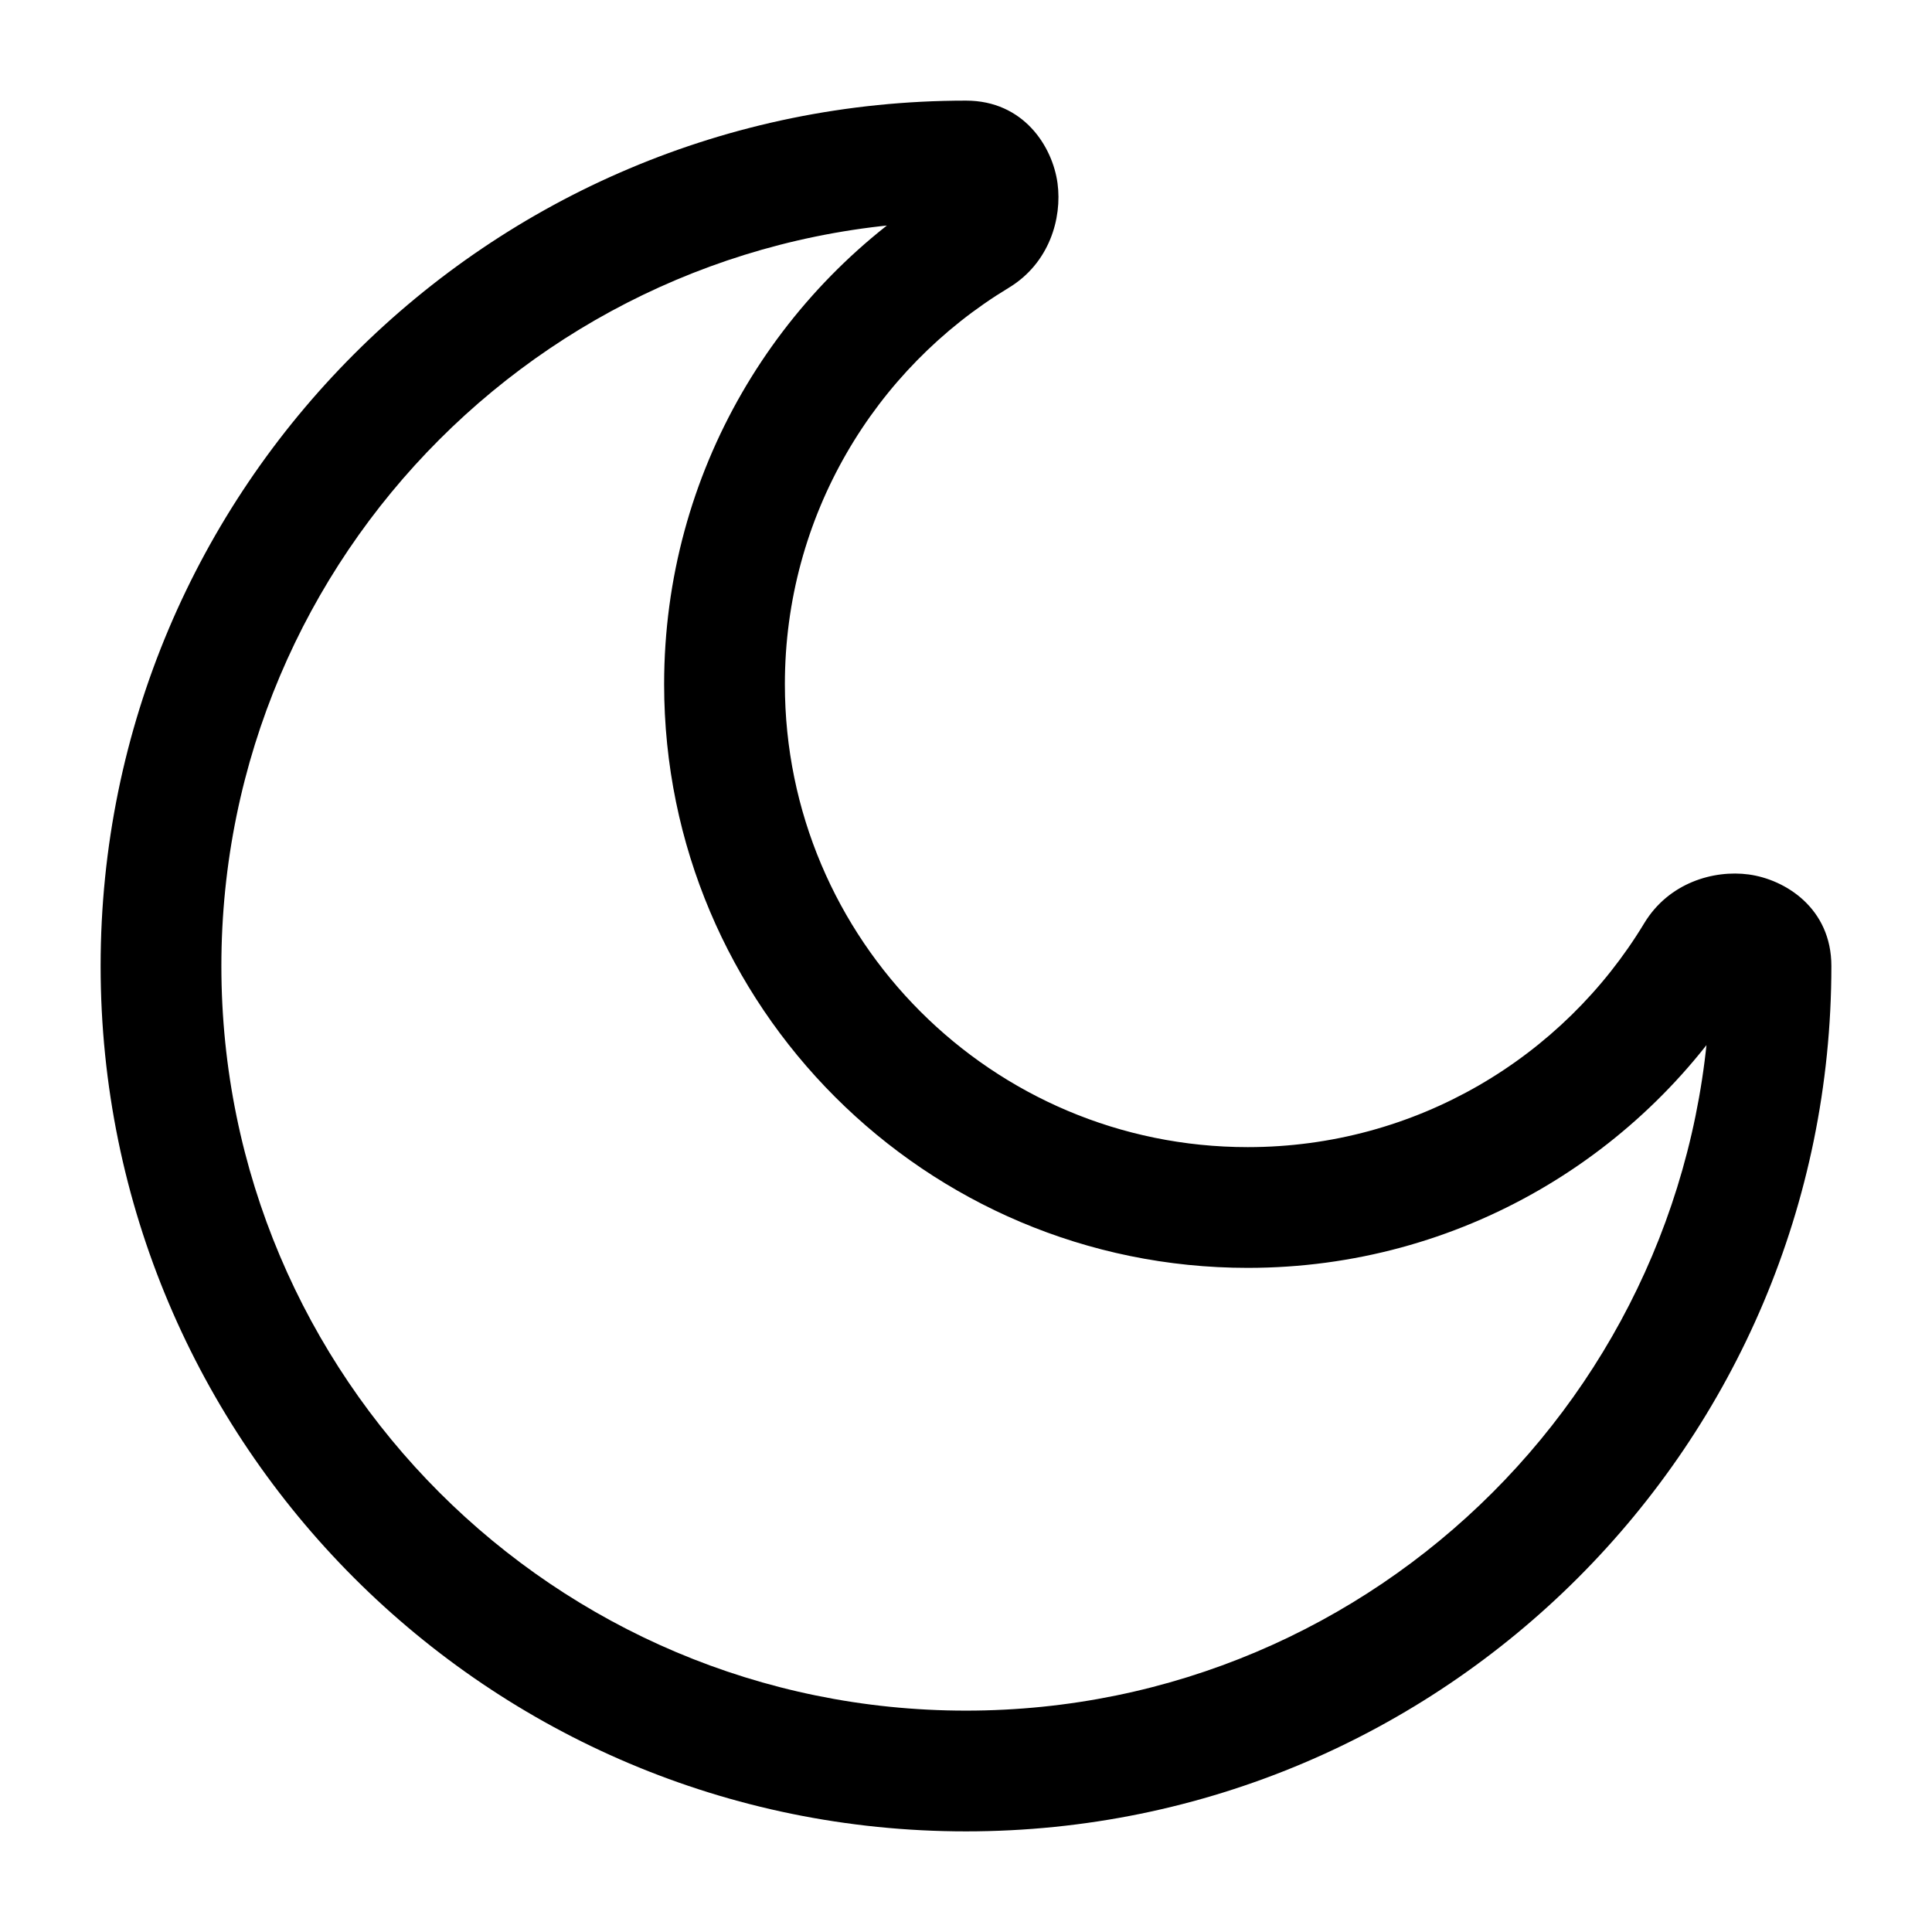
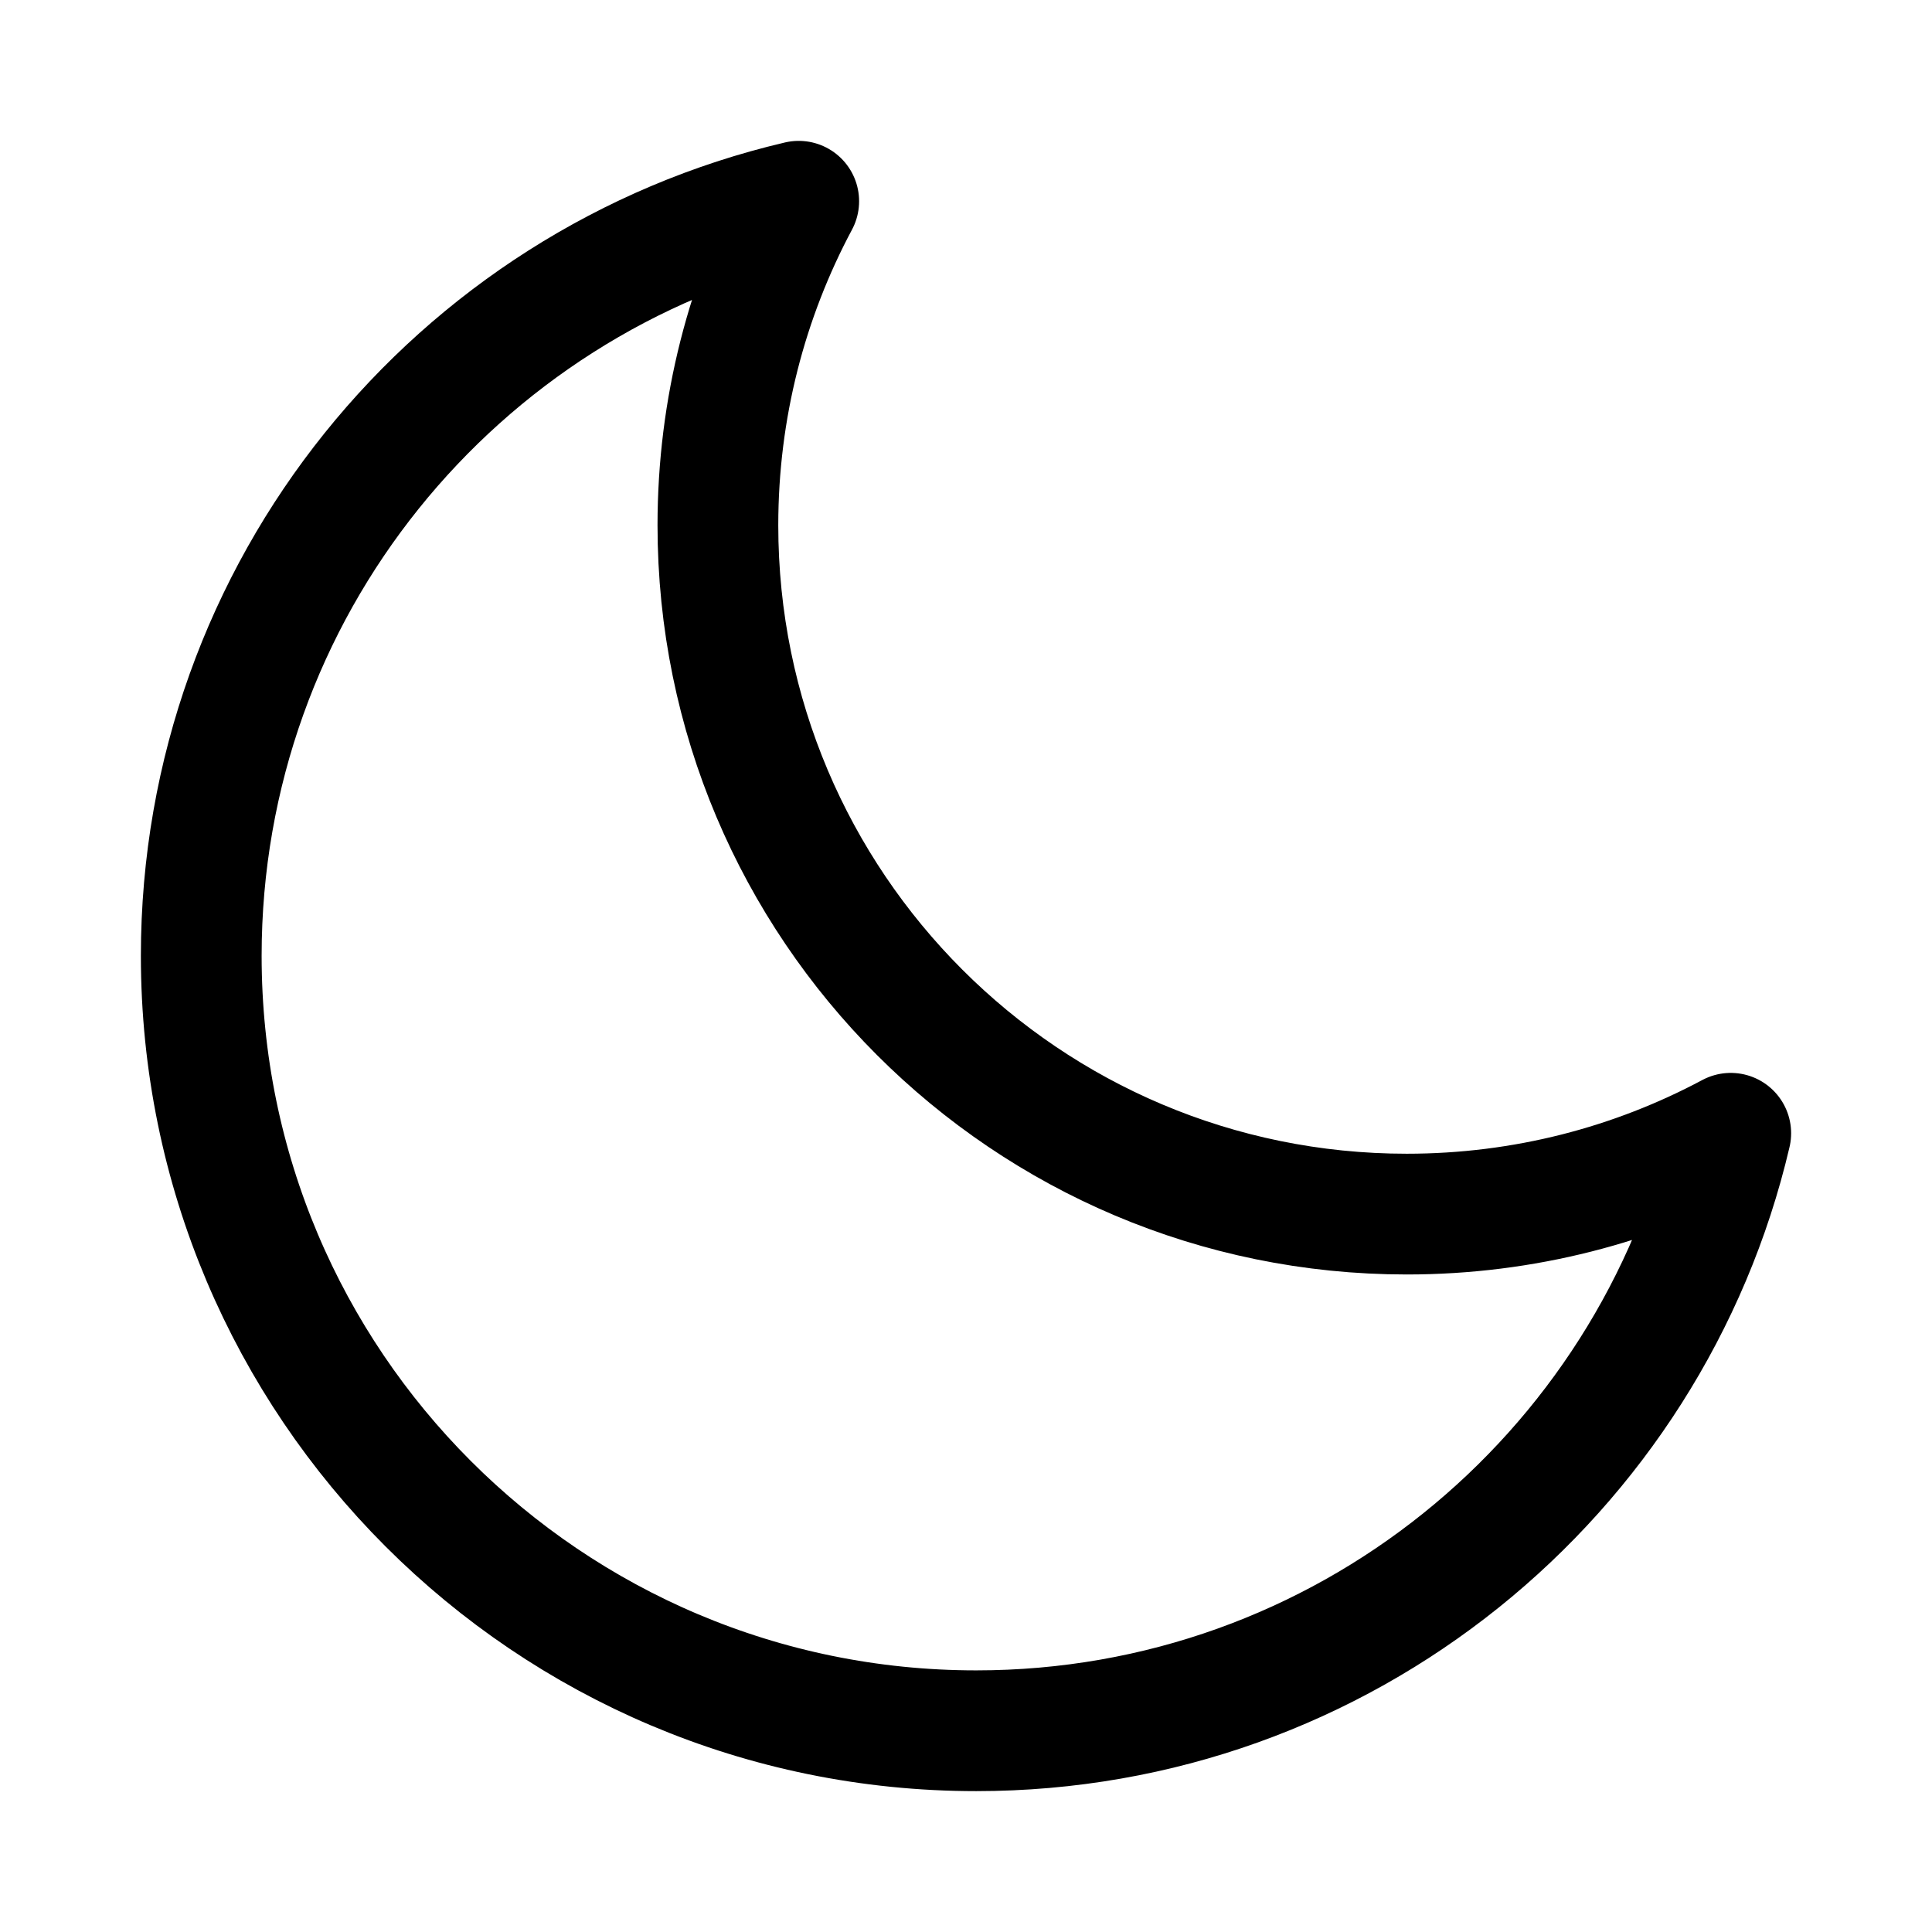
- <svg xmlns="http://www.w3.org/2000/svg" width="24" height="24" viewBox="0 0 24 24" fill="none">
-   <path d="M21.067 11.857L20.425 11.469L20.425 11.469L21.067 11.857ZM12.143 2.933L11.755 2.291L11.755 2.291L12.143 2.933ZM21.25 12C21.25 17.109 17.109 21.25 12 21.25V22.75C17.937 22.75 22.75 17.937 22.75 12H21.25ZM12 21.25C6.891 21.25 2.75 17.109 2.75 12H1.25C1.25 17.937 6.063 22.75 12 22.75V21.25ZM2.75 12C2.75 6.891 6.891 2.75 12 2.75V1.25C6.063 1.25 1.25 6.063 1.25 12H2.75ZM15.5 14.25C12.324 14.25 9.75 11.676 9.75 8.5H8.25C8.25 12.504 11.496 15.75 15.5 15.75V14.25ZM20.425 11.469C19.417 13.137 17.588 14.25 15.5 14.25V15.75C18.135 15.75 20.441 14.344 21.709 12.245L20.425 11.469ZM9.75 8.5C9.75 6.412 10.863 4.583 12.531 3.575L11.755 2.291C9.656 3.559 8.25 5.865 8.25 8.5H9.75ZM12 2.75C11.912 2.75 11.808 2.71 11.732 2.632C11.669 2.565 11.654 2.502 11.65 2.477C11.646 2.446 11.648 2.356 11.755 2.291L12.531 3.575C13.034 3.271 13.196 2.714 13.137 2.276C13.075 1.821 12.717 1.25 12 1.25V2.75ZM21.709 12.245C21.644 12.352 21.554 12.354 21.523 12.35C21.498 12.346 21.435 12.331 21.368 12.268C21.29 12.192 21.25 12.088 21.25 12H22.75C22.75 11.283 22.179 10.925 21.724 10.863C21.286 10.804 20.729 10.966 20.425 11.469L21.709 12.245Z" fill="currentColor" />
+ <svg xmlns="http://www.w3.org/2000/svg" width="1em" height="1em" viewBox="0 0 24 24" fill="none">
+   <path d="M21.5 14.078C20.3 14.719 18.93 15.082 17.475 15.082C12.749 15.082 8.918 11.251 8.918 6.525C8.918 5.07 9.281 3.7 9.922 2.5C5.668 3.497 2.5 7.315 2.5 11.873C2.5 17.19 6.81 21.5 12.127 21.5C16.685 21.5 20.503 18.332 21.5 14.078Z" stroke="currentColor" stroke-linecap="round" stroke-linejoin="round" stroke-width="1.5" />
</svg>
